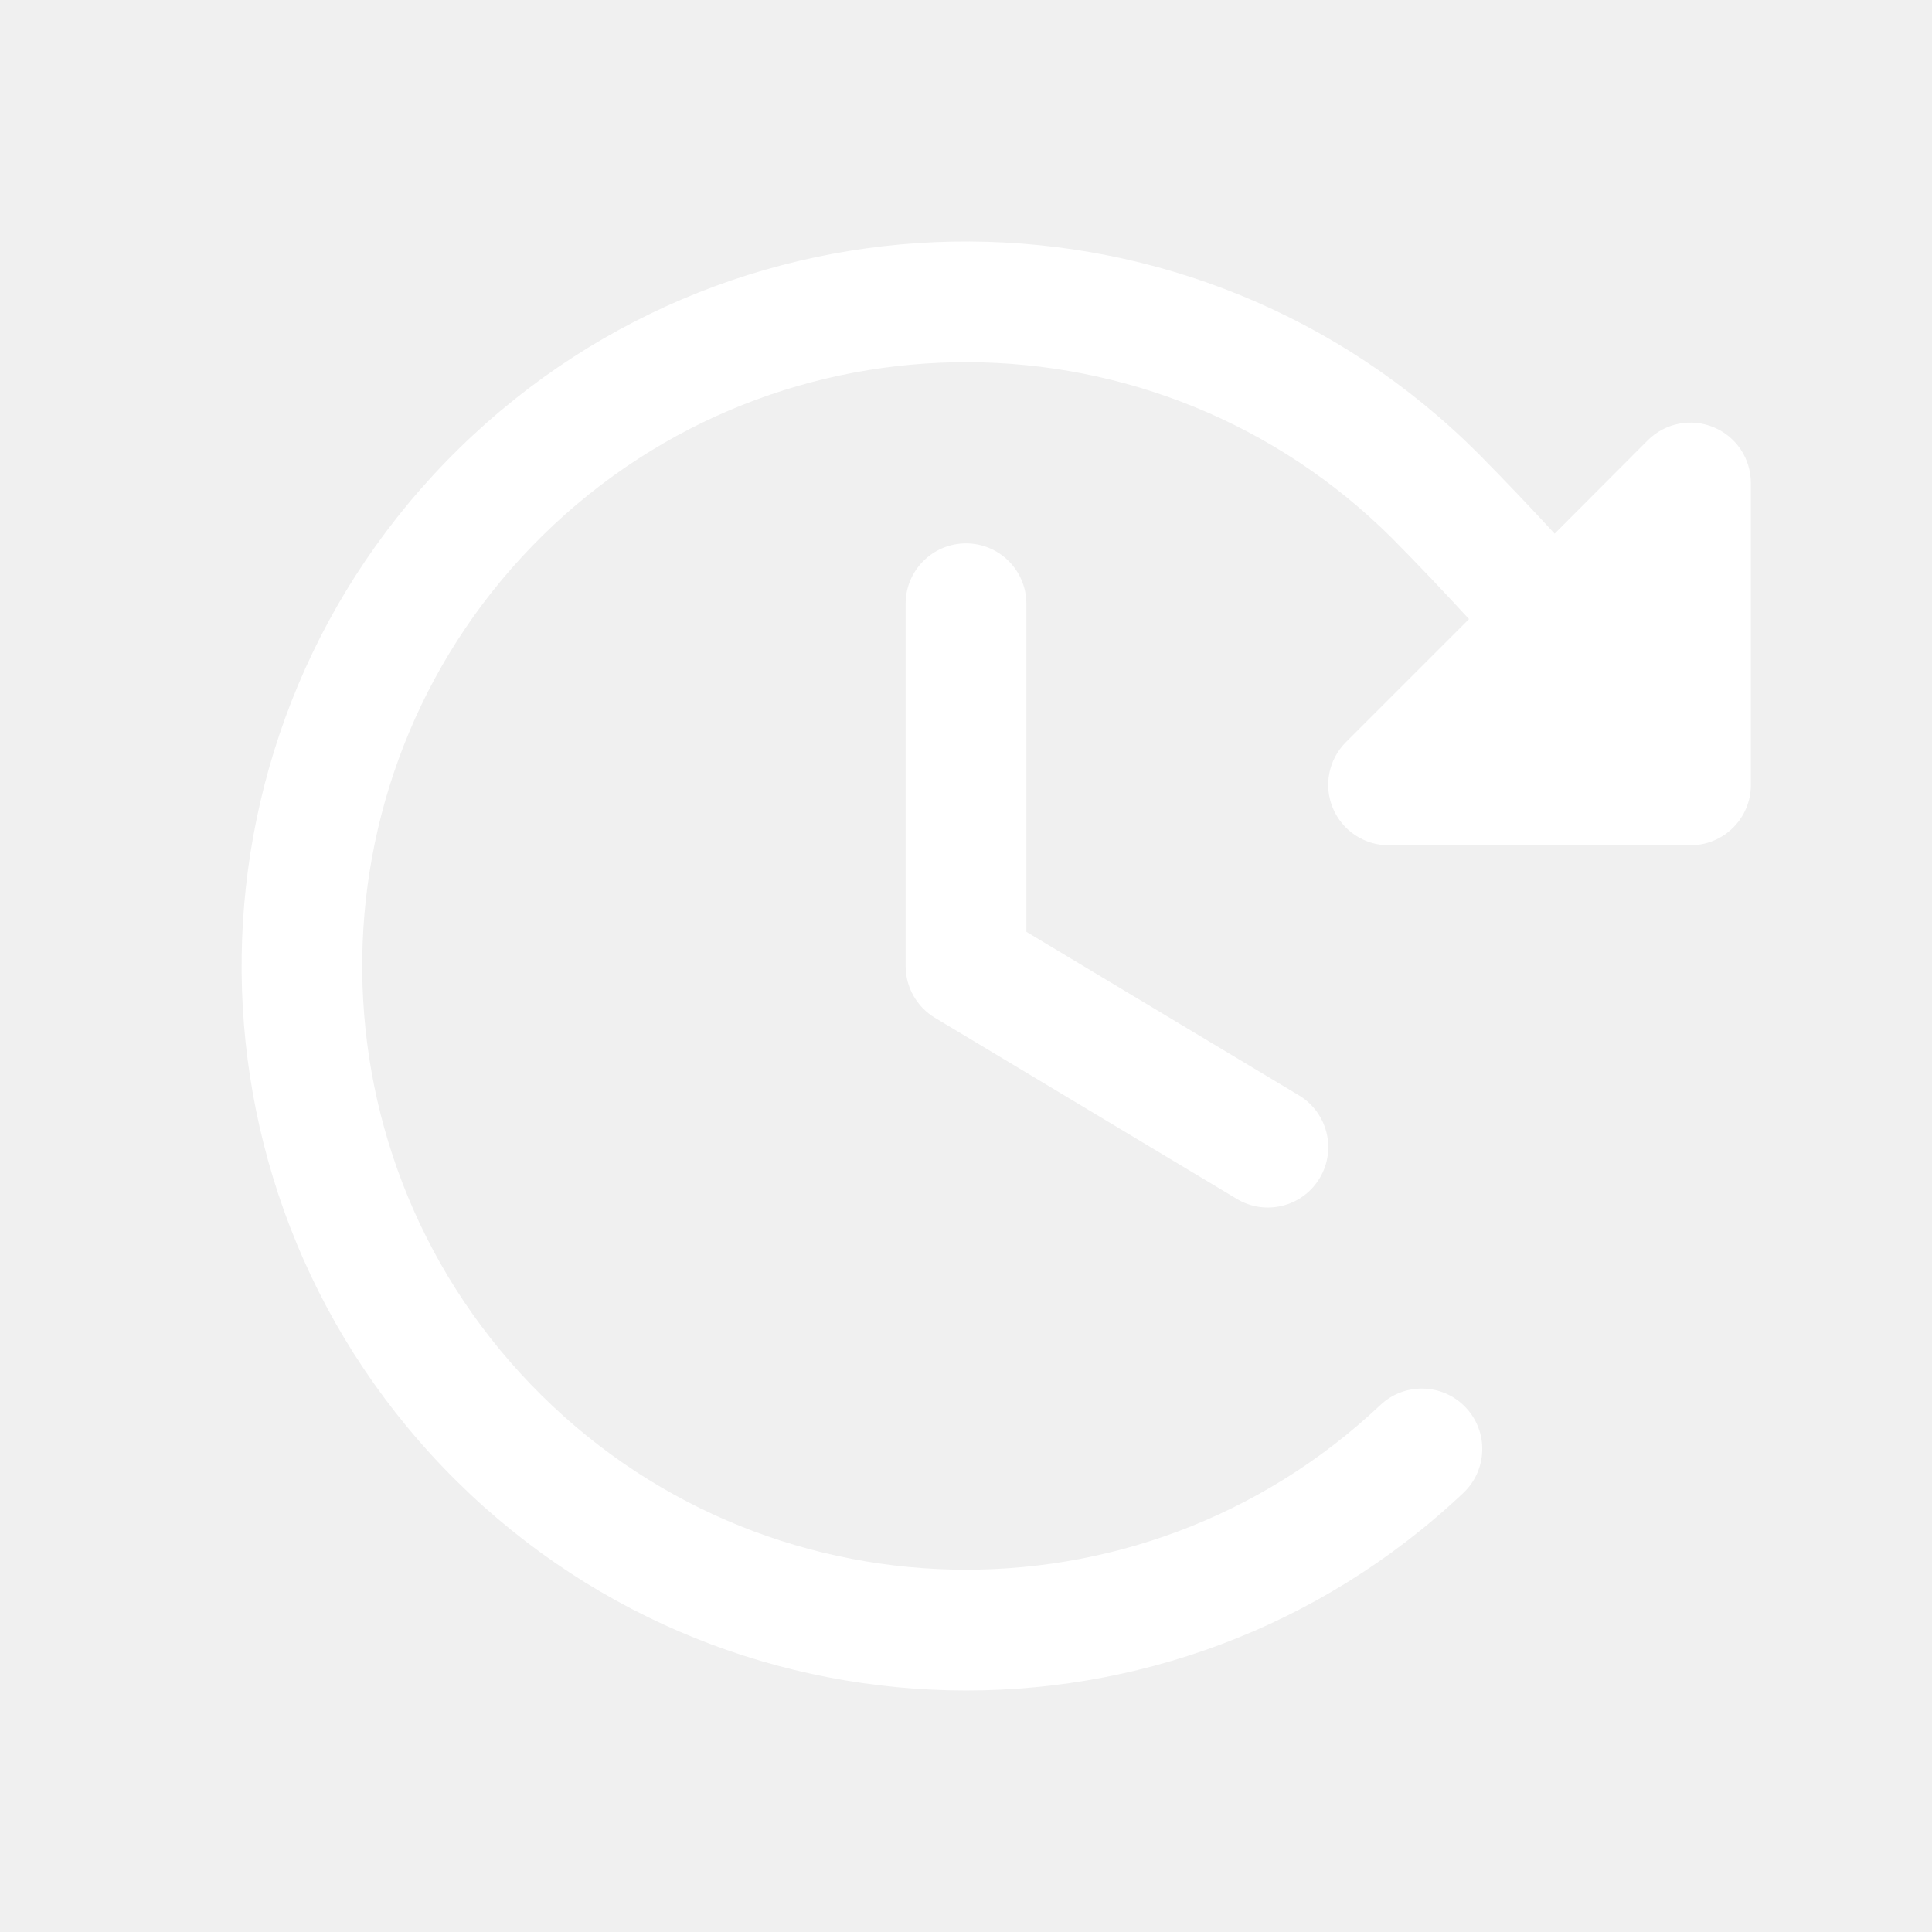
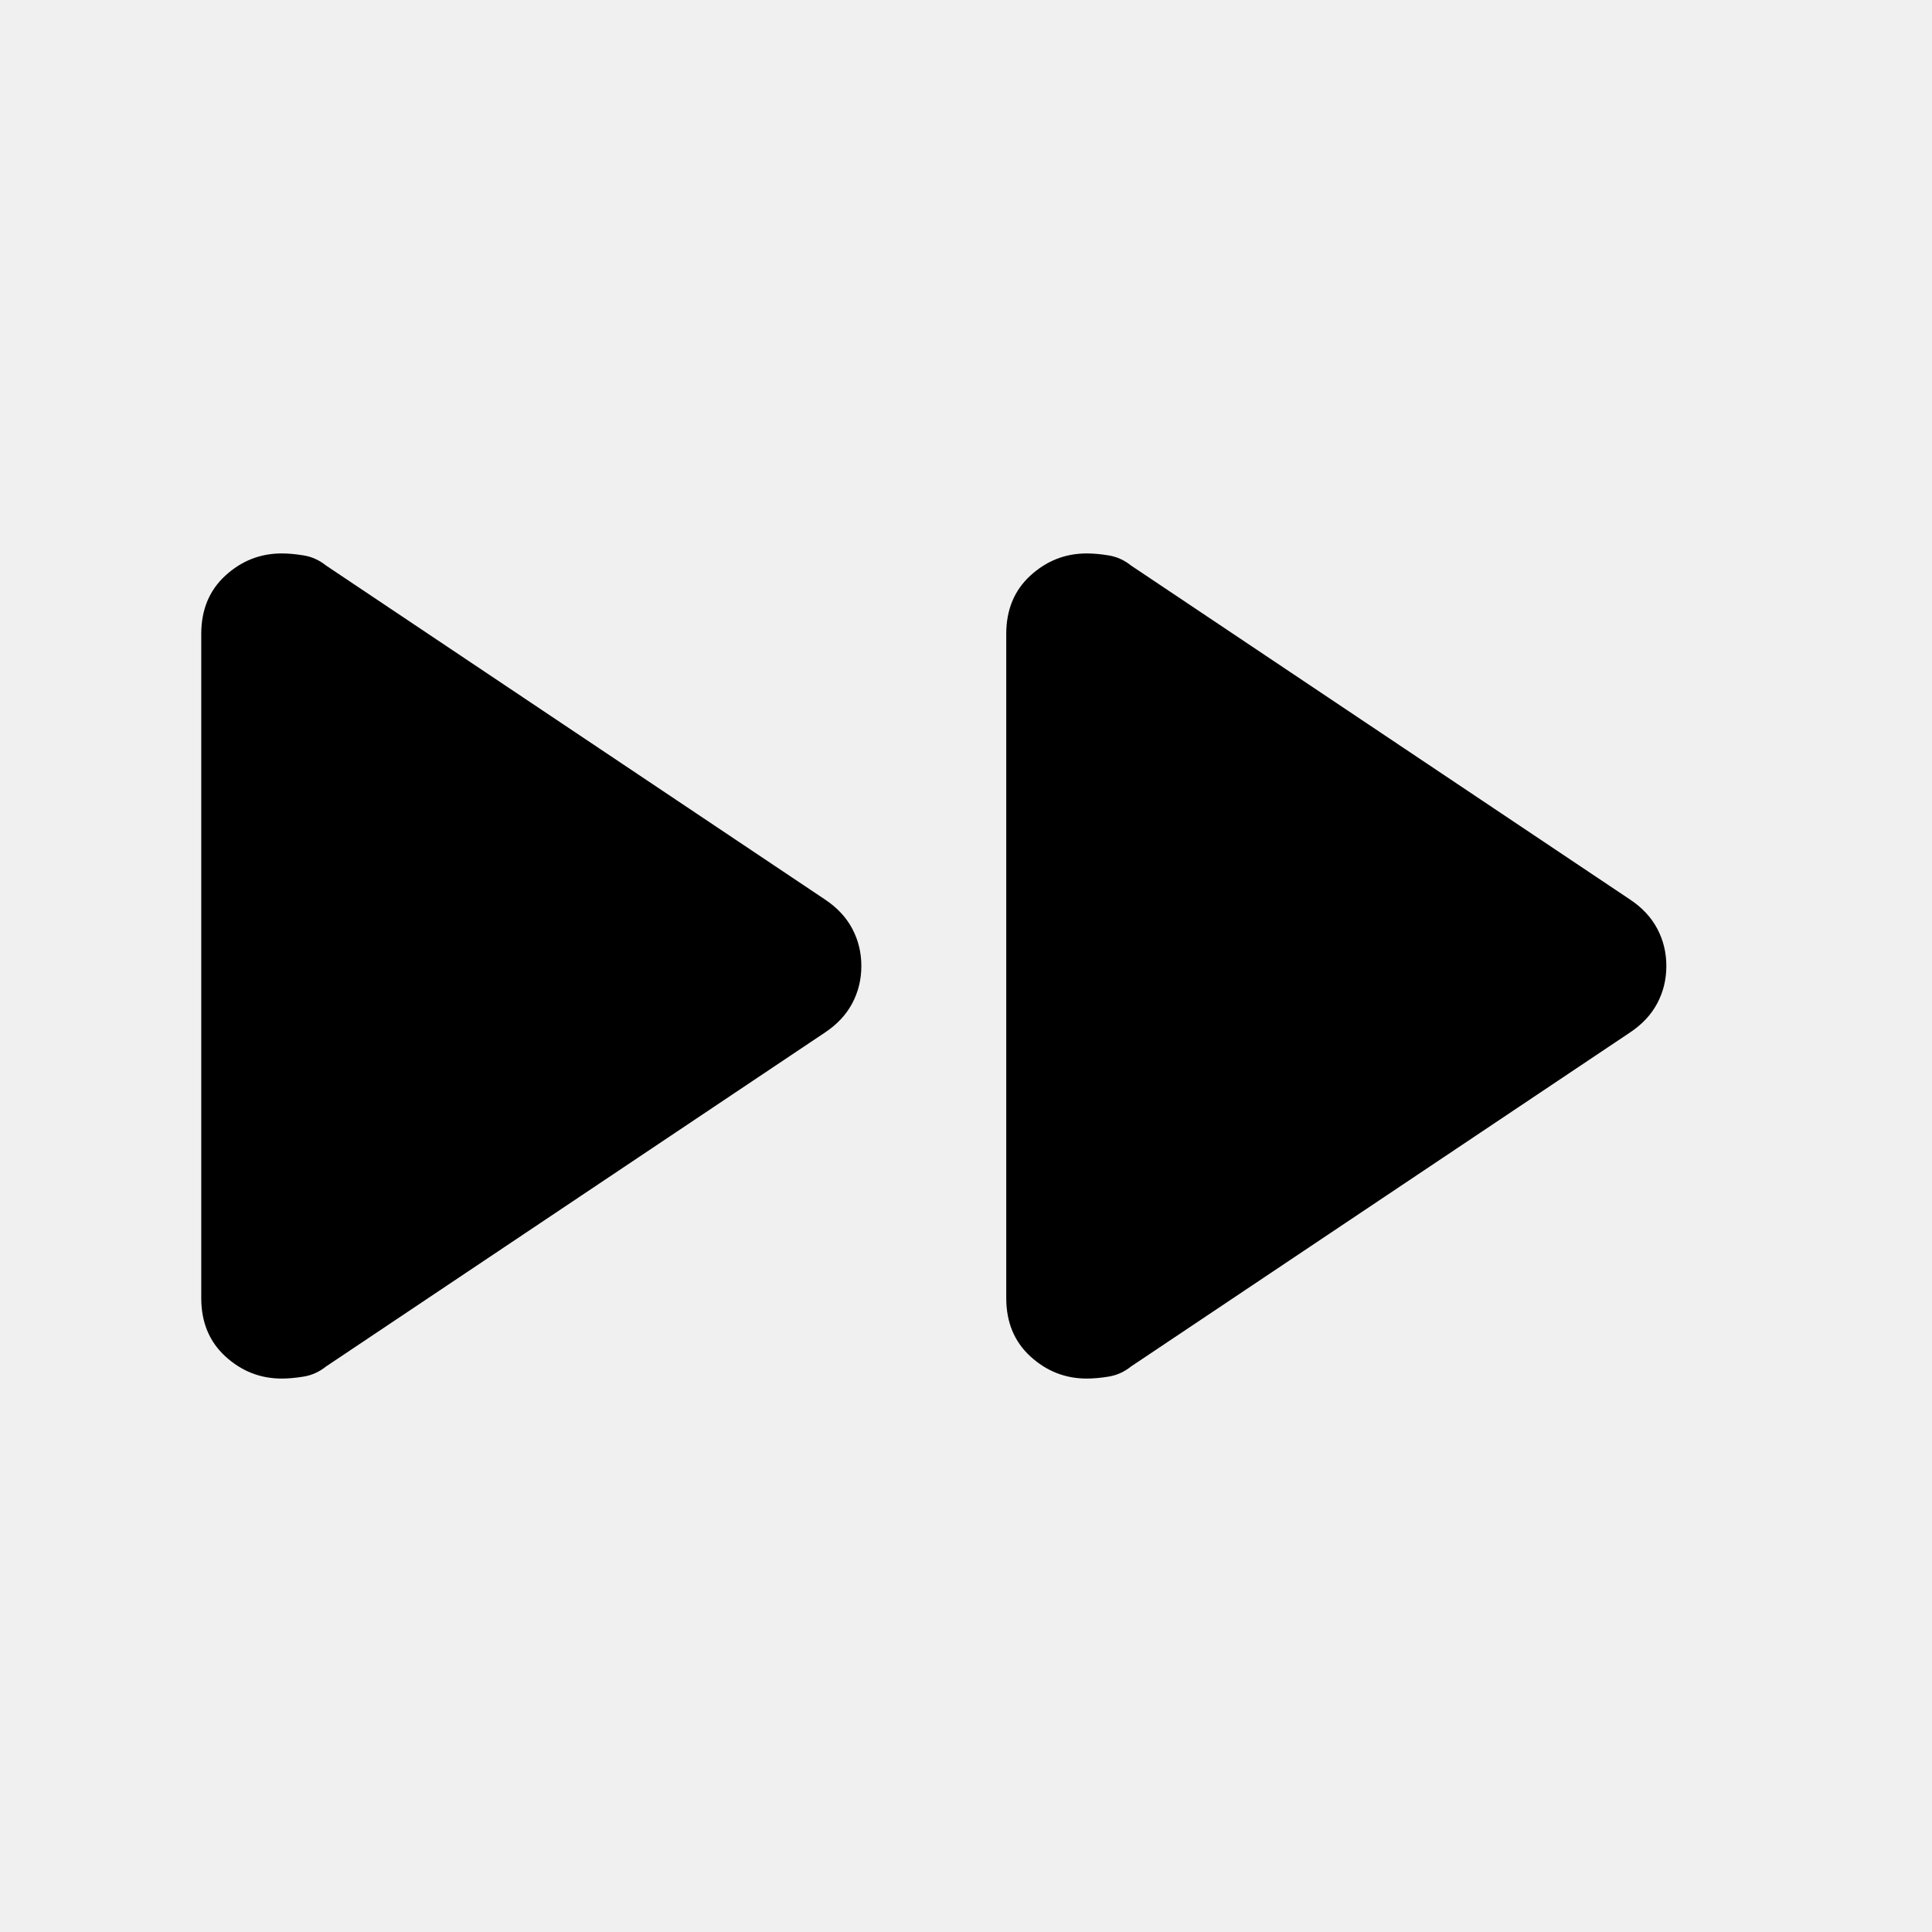
- <svg xmlns="http://www.w3.org/2000/svg" width="96" height="96" fill="#ffffff" viewBox="0 0 256 256">
-   <path d="M136,80v43.47l36.12,21.67a8,8,0,0,1-8.24,13.72l-40-24A8,8,0,0,1,120,128V80a8,8,0,0,1,16,0Zm91.06-23.39a8,8,0,0,0-8.72,1.73L206,70.71c-3.23-3.51-6.56-7-10.1-10.59a96,96,0,1,0-2,137.7,8,8,0,0,0-11-11.64A80,80,0,1,1,184.54,71.4c3.54,3.58,6.87,7.1,10.11,10.63L178.34,98.34A8,8,0,0,0,184,112h40a8,8,0,0,0,8-8V64A8,8,0,0,0,227.06,56.61Z" />
+ <svg xmlns="http://www.w3.org/2000/svg" height="24" viewBox="0 -960 960 960" width="24">
+   <path d="M100-315v-330q0-18 12-29t28-11q5 0 11 1t11 5l248 166q9 6 13.5 14.5T428-480q0 10-4.5 18.5T410-447L162-281q-5 4-11 5t-11 1q-16 0-28-11t-12-29Zm400 0v-330q0-18 12-29t28-11q5 0 11 1t11 5l248 166q9 6 13.5 14.5T828-480q0 10-4.5 18.5T810-447L562-281q-5 4-11 5t-11 1q-16 0-28-11t-12-29Z" />
</svg>
